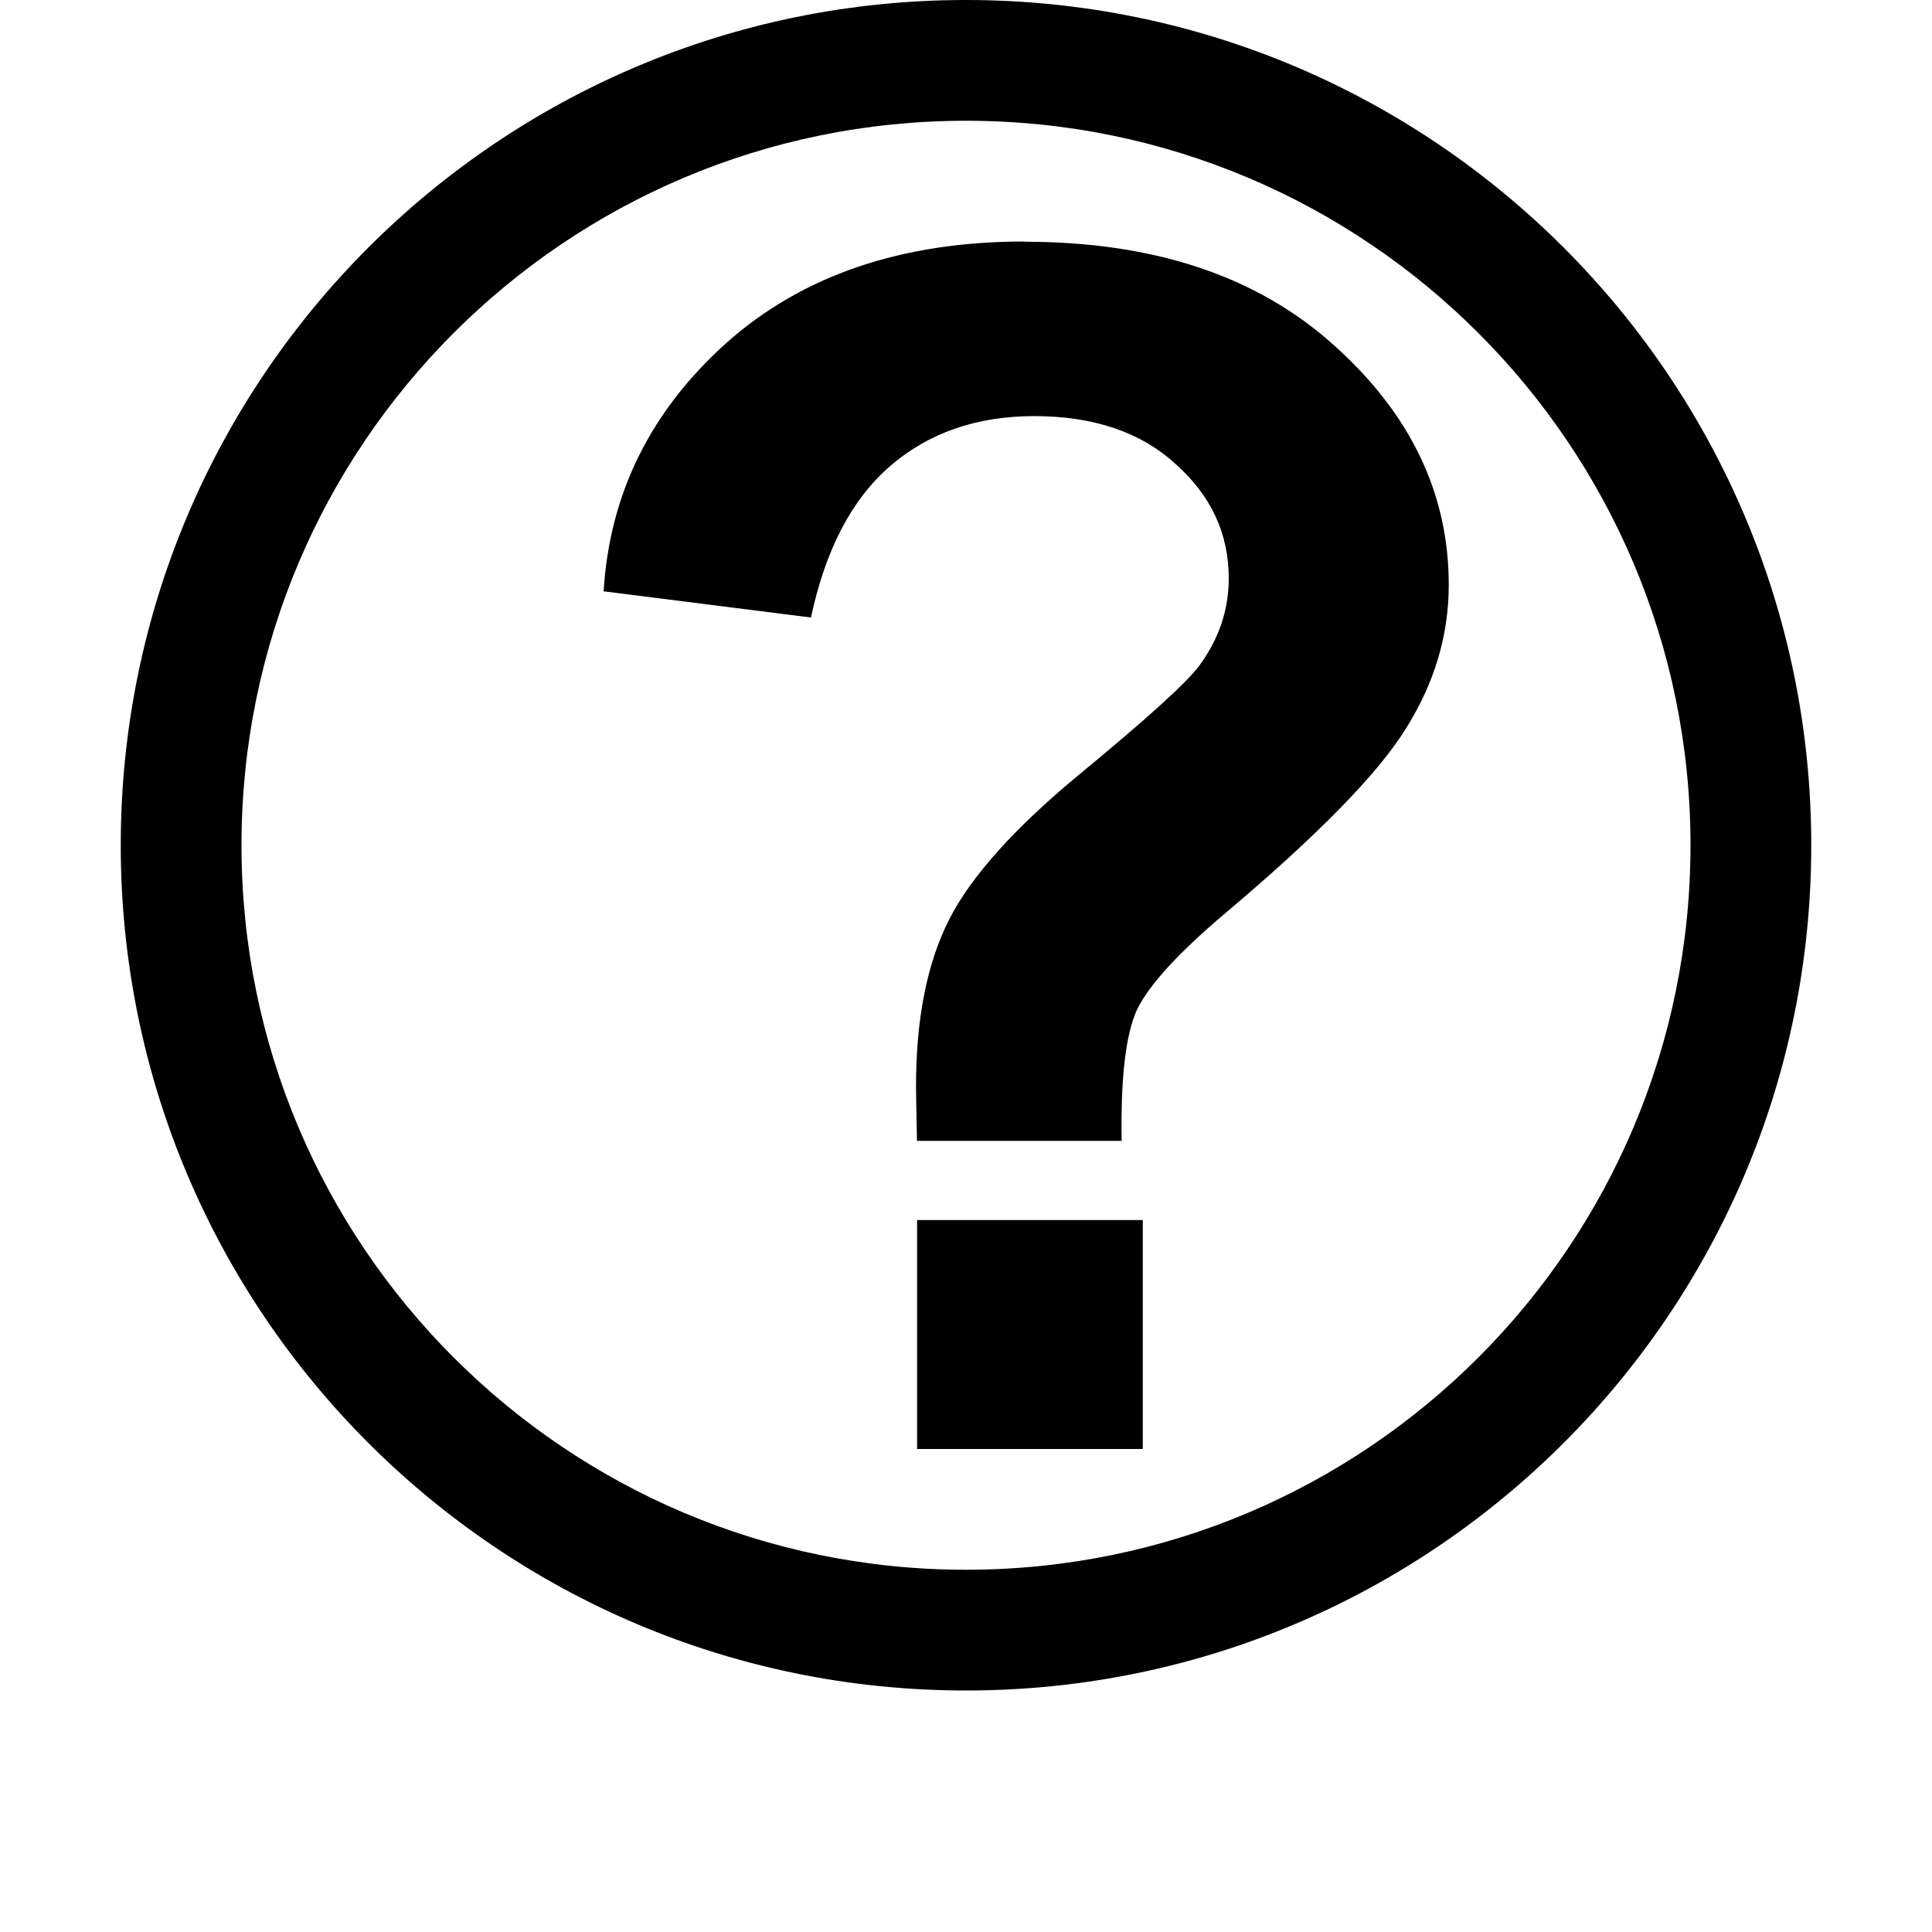
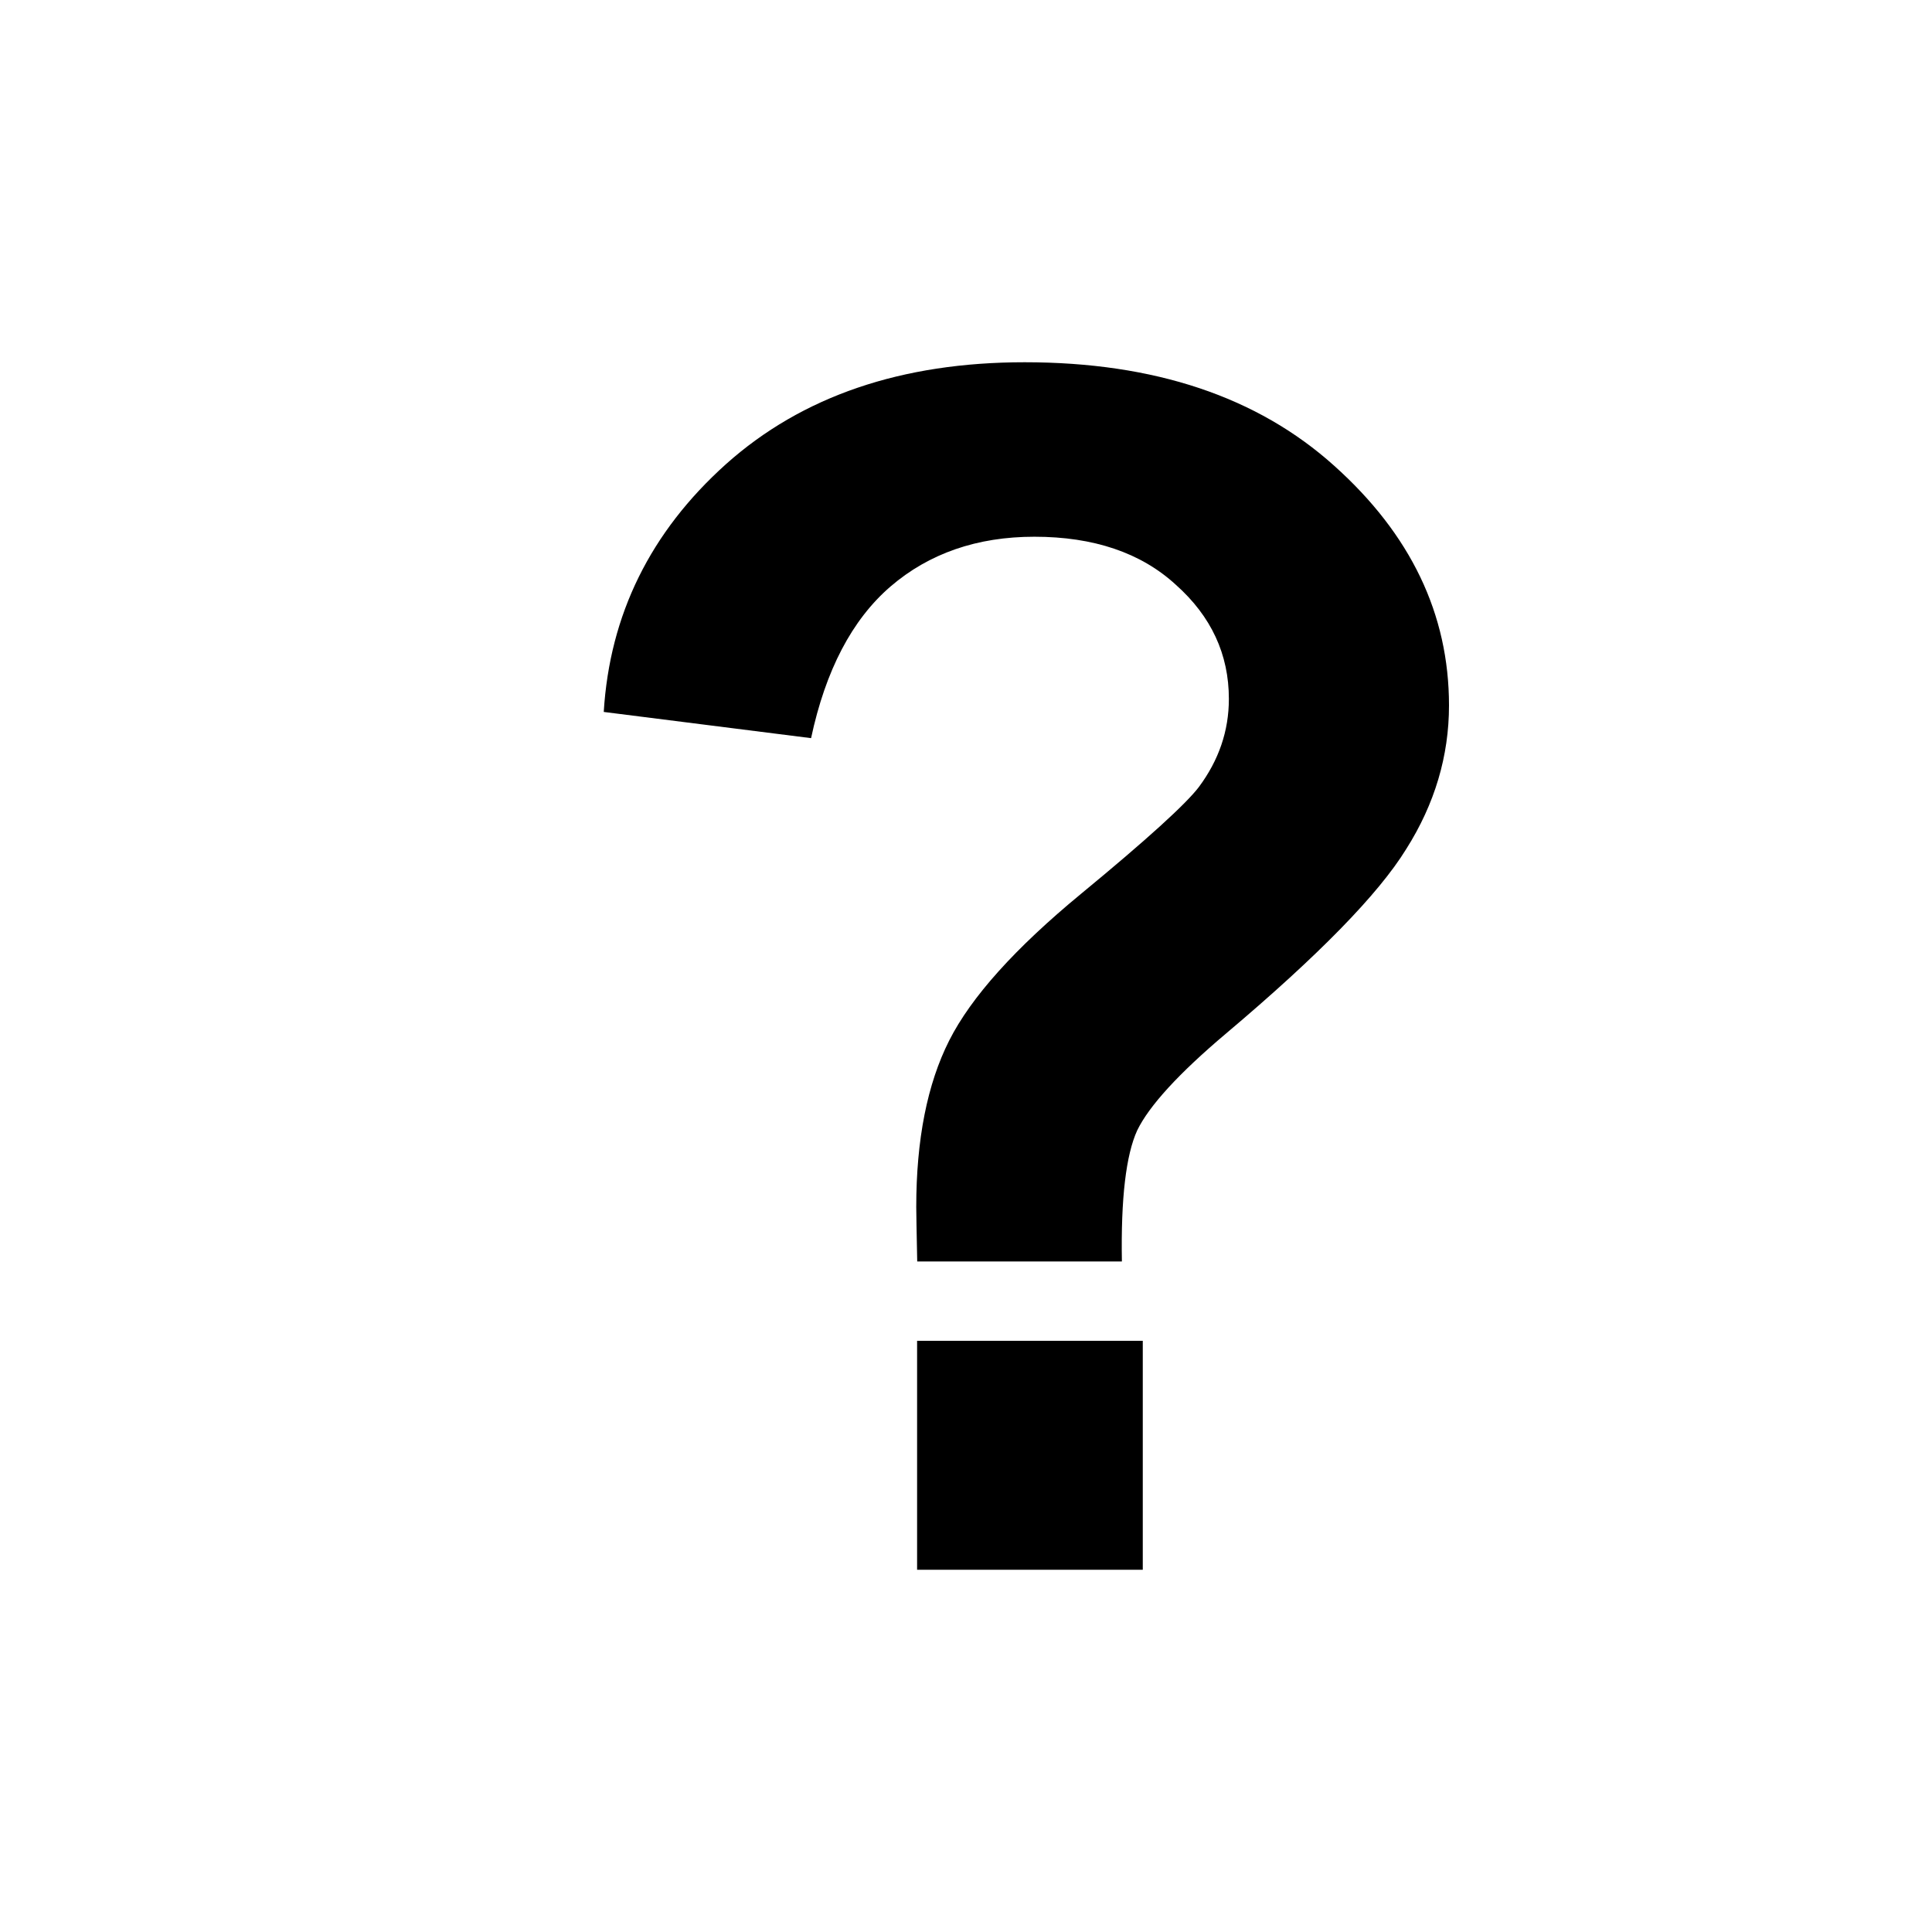
<svg xmlns="http://www.w3.org/2000/svg" id="svg1" width="16" height="16" fill="currentColor" version="1.1" viewBox="0 0 16 16">
-   <path id="rect3" d="m8 0c-3.866 0-7 3.134-7 7 0 3.866 3.134 7 7 7 3.866 0 7-3.134 7-7 0-3.866-3.134-7-7-7zm0 1a6 6 0 0 1 6 6 6 6 0 0 1-6 6 6 6 0 0 1-6-6 6 6 0 0 1 6-6zm0.486 1c-1.02 0-1.845 0.281-2.475 0.844-0.625 0.563-0.963 1.247-1.012 2.053l1.717 0.217c0.12-0.563 0.339-0.981 0.658-1.256 0.319-0.275 0.717-0.412 1.191-0.412 0.492 0 0.884 0.133 1.172 0.398 0.293 0.261 0.439 0.576 0.439 0.945 0 0.266-0.084 0.508-0.248 0.729-0.106 0.14-0.431 0.435-0.977 0.885-0.546 0.45-0.91 0.855-1.092 1.215-0.182 0.36-0.273 0.821-0.273 1.379 0 0.054 0.003 0.204 0.008 0.451h1.695c-0.009-0.522 0.034-0.883 0.127-1.086 0.098-0.203 0.343-0.472 0.738-0.805 0.763-0.644 1.26-1.152 1.49-1.525 0.235-0.374 0.354-0.771 0.354-1.189 0-0.756-0.317-1.417-0.951-1.984-0.634-0.572-1.489-0.857-2.562-0.857zm-0.891 8.104v1.896h1.869v-1.896h-1.869z" />
+   <path id="rect3" d="M 8.486,3 C 7.466,3 6.642,3.281 6.012,3.844 5.386,4.406 5.049,5.091 5,5.896 L 6.717,6.113 C 6.837,5.551 7.056,5.132 7.375,4.857 7.694,4.583 8.092,4.445 8.566,4.445 c 0.492,0 0.884,0.133 1.172,0.398 0.293,0.261 0.439,0.576 0.439,0.945 0,0.266 -0.084,0.508 -0.248,0.729 C 9.823,6.657 9.499,6.952 8.953,7.402 8.407,7.852 8.043,8.257 7.861,8.617 7.679,8.977 7.588,9.438 7.588,9.996 c 0,0.054 0.003,0.204 0.008,0.451 h 1.695 C 9.282,9.925 9.325,9.564 9.418,9.361 9.516,9.159 9.761,8.89 10.156,8.557 10.919,7.913 11.416,7.405 11.646,7.031 11.882,6.658 12,6.26 12,5.842 12,5.086 11.683,4.425 11.049,3.857 10.414,3.286 9.56,3 8.486,3 Z m -0.891,8.104 V 13 h 1.869 v -1.896 z" />
+   <path id="path1" d="m-10.389 3.656c-1.925 0-3.486 1.343-3.486 3h1.162c0-1.105 1.041-2 2.324-2 1.284 0 2.324 0.895 2.324 2 0 0.608-0.316 1.153-0.814 1.52-0.997 0.656-1.997 1.005-1.997 2.48v1h1v-1s0-1 0.991-1.294c1.184-0.487 1.982-1.526 1.982-2.706 0-1.657-1.561-3-3.486-3z" fill="#9a00df" fill-opacity=".578" stroke-linecap="round" stroke-linejoin="round" stroke-width=".924" />
+   <rect id="rect4" x="-10.875" y="12.656" width="1" height="1" fill="#9a00df" fill-opacity=".578" stroke-linecap="round" stroke-linejoin="round" />
</svg>
